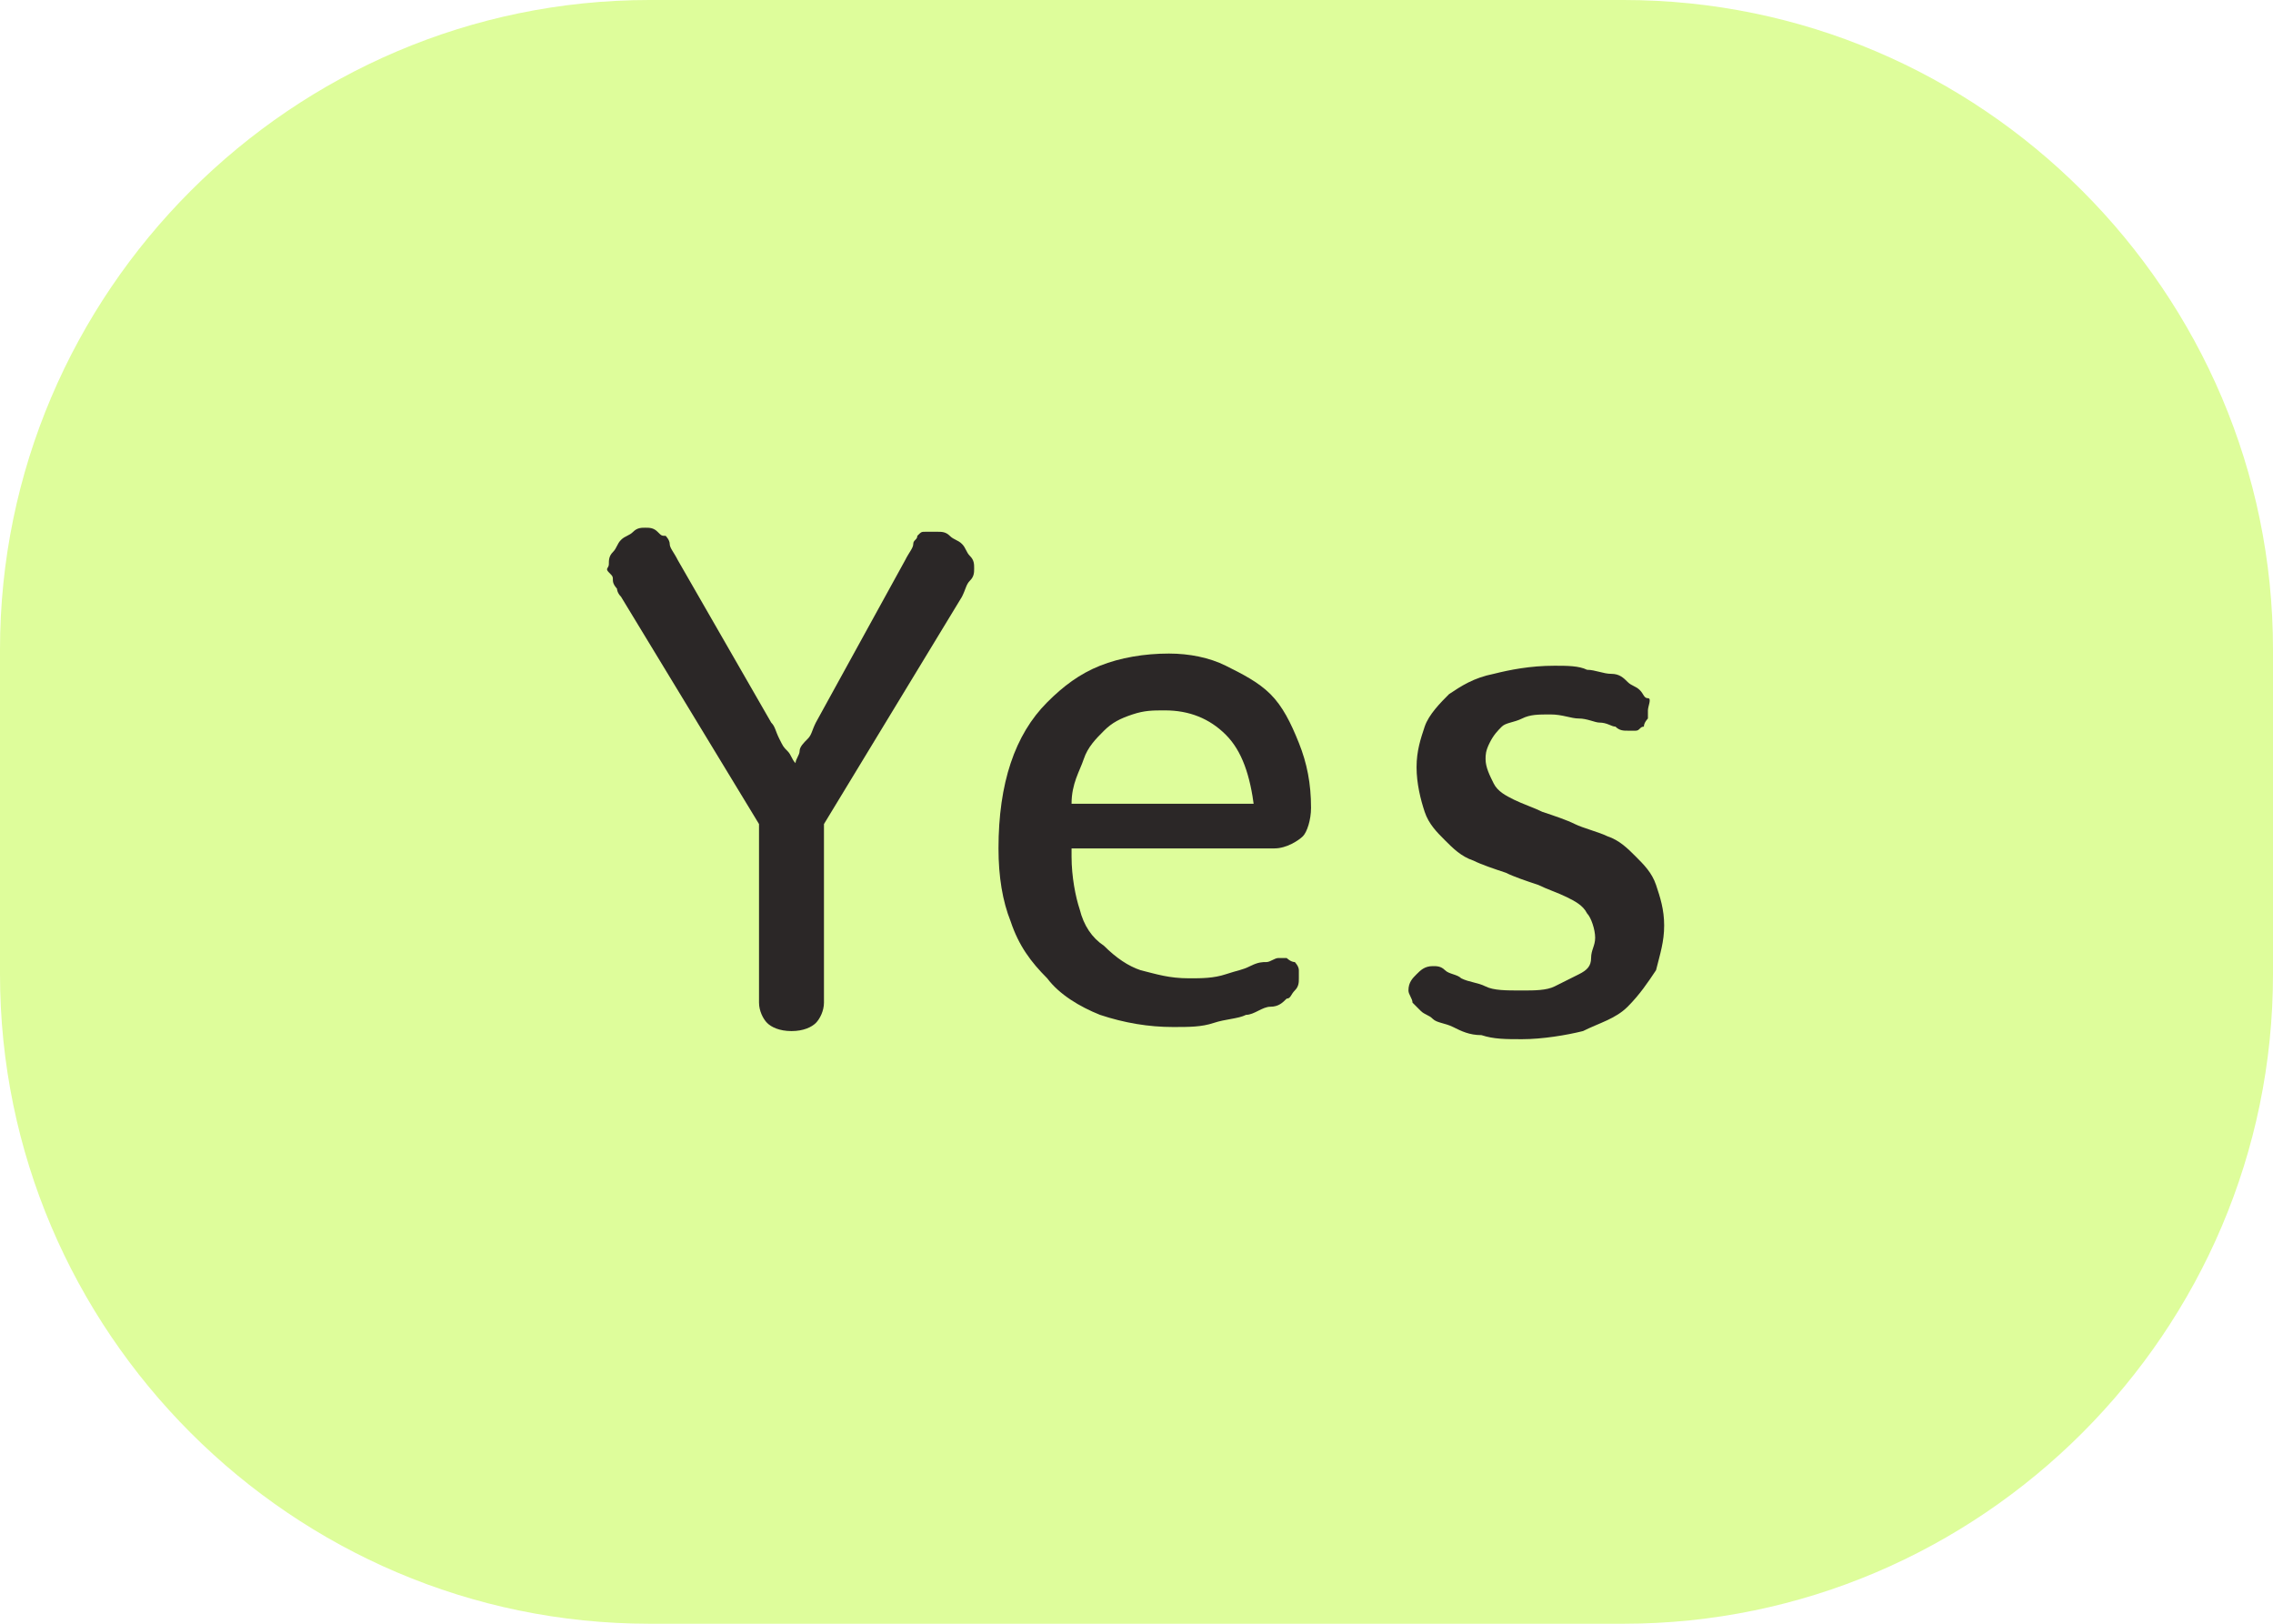
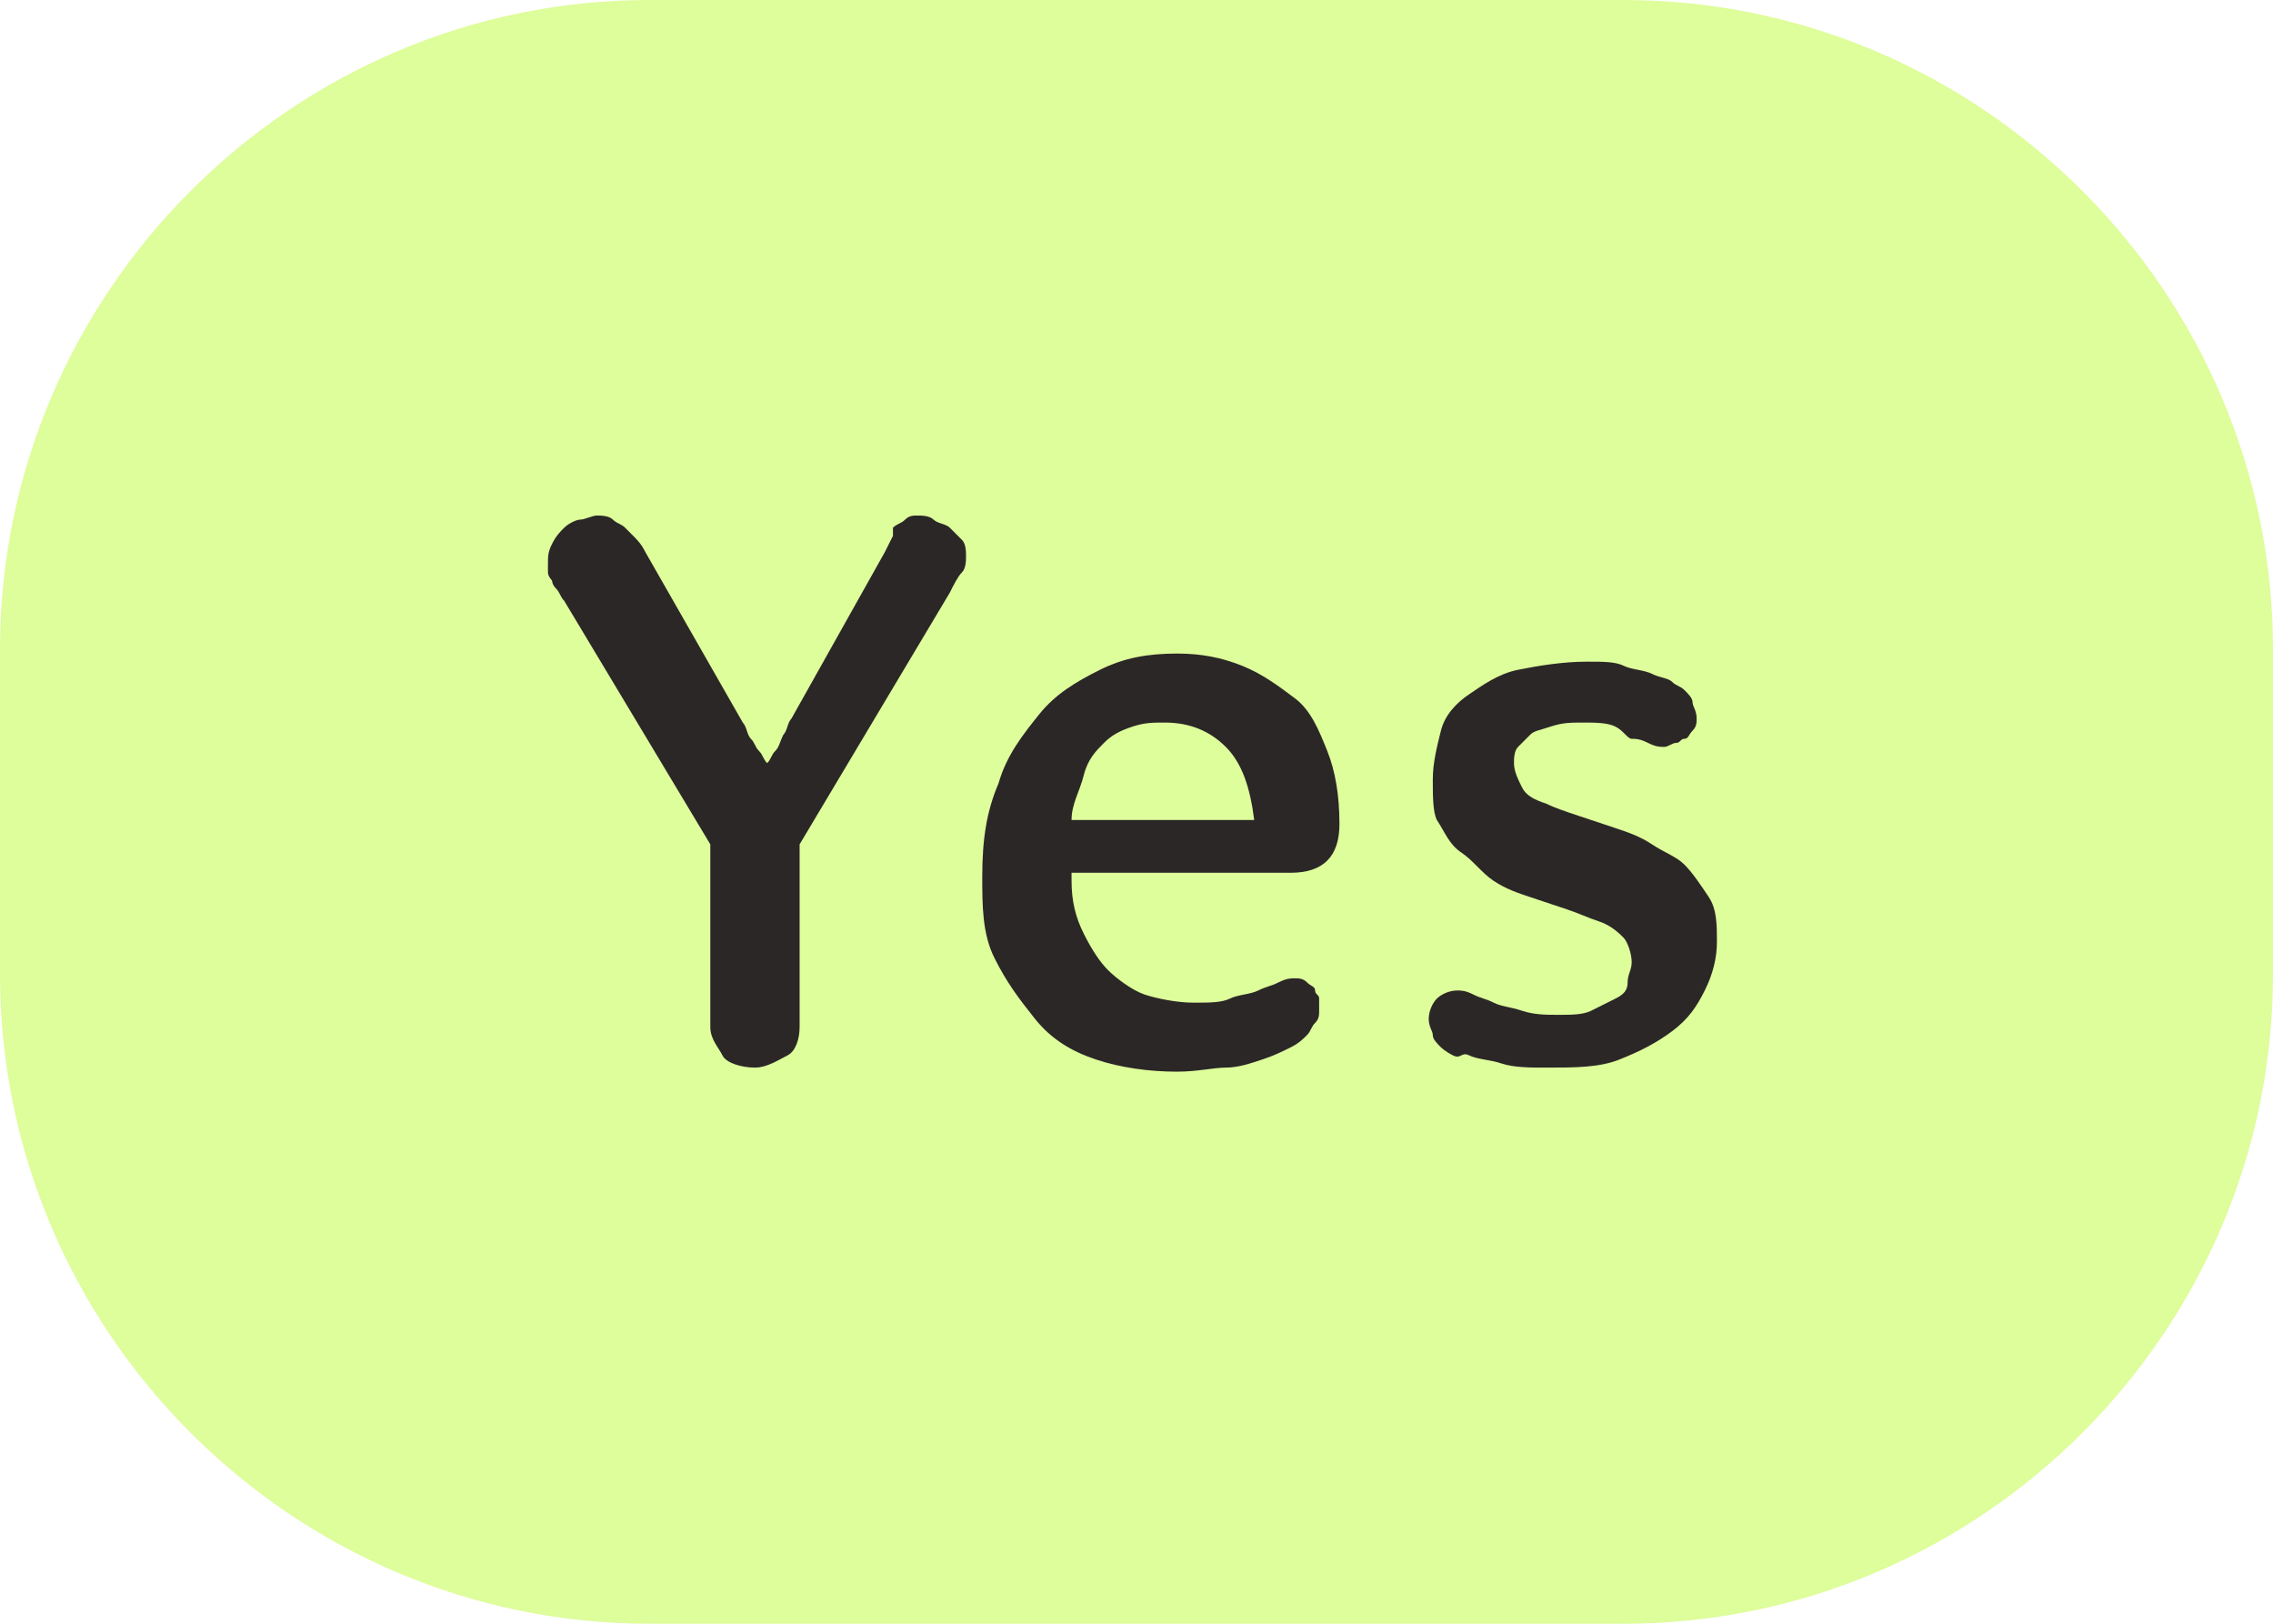
<svg xmlns="http://www.w3.org/2000/svg" version="1.1" x="0px" y="0px" viewBox="0 0 56 40" style="enable-background:new 0 0 56 40;" xml:space="preserve">
  <style type="text/css">
	.st0{fill:#DEFD9B;}
	.st1{display:none;}
	.st2{display:inline;fill:#2B2727;}
	.st3{fill:#2B2727;}
</style>
  <g id="Layer_1">
-     <path class="st0" d="M40,40H16C7.2,40,0,32.8,0,24v-8C0,7.2,7.2,0,16,0h24c8.8,0,16,7.2,16,16v8C56,32.8,48.8,40,40,40z" />
+     <g id="Layer_1_1_">
+       <path class="st0" d="M40,40H16C7.2,40,0,32.8,0,24v-8C0,7.2,7.2,0,16,0h24c8.8,0,16,7.2,16,16v8C56,32.8,48.8,40,40,40z" />
+     </g>
+     <g id="Layer_2_1_" class="st1">
+ 	</g>
+     <g id="Layer_3" class="st1">
+       <path class="st2" d="M22.2,29.2l6.9-9.8c2.5-3.6,1.7-8.6-2-11.1l0,0l-0.8-0.6c-0.9-0.6-2.2-0.4-2.8,0.5l-2.9,4.1    c-0.3,0.5-0.2,1.1,0.2,1.4l2.5,1.7c0.5,0.3,0.6,0.9,0.2,1.4L17.9,25c-0.3,0.5-0.9,0.6-1.4,0.2L14,23.5c-0.5-0.3-1.1-0.2-1.4,0.2    l-2.9,4.1c-0.6,0.9-0.4,2.2,0.5,2.8l0.8,0.6C14.7,33.7,19.7,32.9,22.2,29.2z" />
+     </g>
+     <g id="Layer_4" class="st1">
+       <path class="st2" d="M26.3,12.9h-12c-4.4,0-8,3.6-8,8l0,0v1c0,1.1,0.9,2,2,2h5c0.6,0,1-0.4,1-1v-3c0-0.6,0.4-1,1-1h10    c0.6,0,1,0.4,1,1v3c0,0.6,0.4,1,1,1h5c1.1,0,2-0.9,2-2v-1C34.3,16.4,30.7,12.9,26.3,12.9z" />
+     </g>
  </g>
-   <g id="Layer_2" class="st1">
- </g>
-   <g id="Layer_3" class="st1">
-     <path class="st2" d="M22.2,29.2l6.9-9.8c2.5-3.6,1.7-8.6-2-11.1l0,0l-0.8-0.6c-0.9-0.6-2.2-0.4-2.8,0.5l-2.9,4.1   c-0.3,0.5-0.2,1.1,0.2,1.4l2.5,1.7c0.5,0.3,0.6,0.9,0.2,1.4L17.9,25c-0.3,0.5-0.9,0.6-1.4,0.2l-2.5-1.7c-0.5-0.3-1.1-0.2-1.4,0.2   l-2.9,4.1c-0.6,0.9-0.4,2.2,0.5,2.8l0.8,0.6C14.7,33.7,19.7,32.9,22.2,29.2z" />
-   </g>
-   <g id="Layer_4" class="st1">
-     <path class="st2" d="M26.3,12.9l-12,0c-4.4,0-8,3.6-8,8l0,0v1c0,1.1,0.9,2,2,2h5c0.6,0,1-0.4,1-1v-3c0-0.6,0.4-1,1-1l10,0   c0.6,0,1,0.4,1,1v3c0,0.6,0.4,1,1,1h5c1.1,0,2-0.9,2-2v-1C34.3,16.4,30.7,12.9,26.3,12.9z" />
-   </g>
-   <g id="Layer_5">
+   <g id="Layer_2">
    <g>
-       <path class="st3" d="M15.3,14.7c-0.1-0.1-0.1-0.2-0.1-0.2s-0.1-0.1-0.1-0.2s0-0.1-0.1-0.2s0-0.1,0-0.2c0-0.1,0-0.2,0.1-0.3    s0.1-0.2,0.2-0.3s0.2-0.1,0.3-0.2s0.2-0.1,0.3-0.1s0.2,0,0.3,0.1s0.1,0.1,0.2,0.1c0,0,0.1,0.1,0.1,0.2s0.1,0.2,0.2,0.4l2.3,4    c0.1,0.1,0.1,0.2,0.2,0.4s0.1,0.2,0.2,0.3c0.1,0.1,0.1,0.2,0.2,0.3h0c0-0.1,0.1-0.2,0.1-0.3c0-0.1,0.1-0.2,0.2-0.3    s0.1-0.2,0.2-0.4l2.2-4c0.1-0.2,0.2-0.3,0.2-0.4c0-0.1,0.1-0.1,0.1-0.2c0.1-0.1,0.1-0.1,0.2-0.1c0.1,0,0.2,0,0.3,0    c0.1,0,0.2,0,0.3,0.1s0.2,0.1,0.3,0.2s0.1,0.2,0.2,0.3s0.1,0.2,0.1,0.3c0,0.1,0,0.2-0.1,0.3s-0.1,0.2-0.2,0.4l-3.4,5.6v4.4    c0,0.2-0.1,0.4-0.2,0.5c-0.1,0.1-0.3,0.2-0.6,0.2c-0.3,0-0.5-0.1-0.6-0.2c-0.1-0.1-0.2-0.3-0.2-0.5v-4.4L15.3,14.7z" />
-       <path class="st3" d="M26.4,21.1L26.4,21.1c0,0.5,0.1,1,0.2,1.3c0.1,0.4,0.3,0.7,0.6,0.9c0.3,0.3,0.6,0.5,0.9,0.6    c0.4,0.1,0.7,0.2,1.2,0.2c0.3,0,0.6,0,0.9-0.1s0.4-0.1,0.6-0.2s0.3-0.1,0.4-0.1s0.2-0.1,0.3-0.1c0.1,0,0.2,0,0.2,0    s0.1,0.1,0.2,0.1c0,0,0.1,0.1,0.1,0.2s0,0.1,0,0.2c0,0.1,0,0.2-0.1,0.3s-0.1,0.2-0.2,0.2c-0.1,0.1-0.2,0.2-0.4,0.2    s-0.4,0.2-0.6,0.2c-0.2,0.1-0.5,0.1-0.8,0.2c-0.3,0.1-0.6,0.1-1,0.1c-0.6,0-1.2-0.1-1.8-0.3c-0.5-0.2-1-0.5-1.3-0.9    c-0.4-0.4-0.7-0.8-0.9-1.4c-0.2-0.5-0.3-1.1-0.3-1.8c0-0.8,0.1-1.5,0.3-2.1s0.5-1.1,0.9-1.5s0.8-0.7,1.3-0.9s1.1-0.3,1.7-0.3    c0.5,0,1,0.1,1.4,0.3s0.8,0.4,1.1,0.7s0.5,0.7,0.7,1.2s0.3,1,0.3,1.6c0,0.3-0.1,0.6-0.2,0.7s-0.4,0.3-0.7,0.3H26.4z M30.9,19.9    c-0.1-0.8-0.3-1.4-0.7-1.8s-0.9-0.6-1.5-0.6c-0.3,0-0.5,0-0.8,0.1s-0.5,0.2-0.7,0.4c-0.2,0.2-0.4,0.4-0.5,0.7s-0.3,0.6-0.3,1.1    H30.9z" />
-       <path class="st3" d="M34.9,18.9c0-0.4,0.1-0.7,0.2-1s0.4-0.6,0.6-0.8c0.3-0.2,0.6-0.4,1.1-0.5c0.4-0.1,0.9-0.2,1.5-0.2    c0.3,0,0.6,0,0.8,0.1c0.2,0,0.4,0.1,0.6,0.1s0.3,0.1,0.4,0.2c0.1,0.1,0.2,0.1,0.3,0.2c0.1,0.1,0.1,0.2,0.2,0.2s0,0.2,0,0.3    c0,0.1,0,0.2,0,0.2s-0.1,0.1-0.1,0.2c-0.1,0-0.1,0.1-0.2,0.1s-0.1,0-0.2,0c-0.1,0-0.2,0-0.3-0.1c-0.1,0-0.2-0.1-0.4-0.1    c-0.1,0-0.3-0.1-0.5-0.1s-0.4-0.1-0.7-0.1c-0.3,0-0.5,0-0.7,0.1s-0.4,0.1-0.5,0.2s-0.2,0.2-0.3,0.4s-0.1,0.3-0.1,0.4    c0,0.2,0.1,0.4,0.2,0.6c0.1,0.2,0.3,0.3,0.5,0.4c0.2,0.1,0.5,0.2,0.7,0.3c0.3,0.1,0.6,0.2,0.8,0.3s0.6,0.2,0.8,0.3    c0.3,0.1,0.5,0.3,0.7,0.5s0.4,0.4,0.5,0.7c0.1,0.3,0.2,0.6,0.2,1s-0.1,0.7-0.2,1.1c-0.2,0.3-0.4,0.6-0.7,0.9s-0.7,0.4-1.1,0.6    c-0.4,0.1-1,0.2-1.5,0.2c-0.4,0-0.7,0-1-0.1c-0.3,0-0.5-0.1-0.7-0.2c-0.2-0.1-0.4-0.1-0.5-0.2S35.1,25,35,24.9    c-0.1-0.1-0.1-0.1-0.2-0.2c0-0.1-0.1-0.2-0.1-0.3c0-0.2,0.1-0.3,0.2-0.4c0.1-0.1,0.2-0.2,0.4-0.2c0.1,0,0.2,0,0.3,0.1    c0.1,0.1,0.3,0.1,0.4,0.2c0.2,0.1,0.4,0.1,0.6,0.2s0.5,0.1,0.9,0.1c0.3,0,0.6,0,0.8-0.1c0.2-0.1,0.4-0.2,0.6-0.3    c0.2-0.1,0.3-0.2,0.3-0.4s0.1-0.3,0.1-0.5c0-0.2-0.1-0.5-0.2-0.6c-0.1-0.2-0.3-0.3-0.5-0.4c-0.2-0.1-0.5-0.2-0.7-0.3    c-0.3-0.1-0.6-0.2-0.8-0.3c-0.3-0.1-0.6-0.2-0.8-0.3c-0.3-0.1-0.5-0.3-0.7-0.5s-0.4-0.4-0.5-0.7S34.9,19.3,34.9,18.9z" />
+       <path class="st3" d="M13.9,14.8c-0.1-0.1-0.1-0.2-0.2-0.3s-0.1-0.2-0.1-0.2s-0.1-0.1-0.1-0.2s0-0.1,0-0.2c0-0.2,0-0.3,0.1-0.5    s0.2-0.3,0.3-0.4s0.3-0.2,0.4-0.2s0.3-0.1,0.4-0.1c0.1,0,0.3,0,0.4,0.1s0.2,0.1,0.3,0.2c0.1,0.1,0.1,0.1,0.2,0.2    c0.1,0.1,0.2,0.2,0.3,0.4l2.4,4.2c0.1,0.1,0.1,0.3,0.2,0.4s0.1,0.2,0.2,0.3c0.1,0.1,0.1,0.2,0.2,0.3h0c0.1-0.1,0.1-0.2,0.2-0.3    c0.1-0.1,0.1-0.2,0.2-0.4c0.1-0.1,0.1-0.3,0.2-0.4l2.3-4.1c0.1-0.2,0.2-0.4,0.2-0.4S22,13.1,22,13c0.1-0.1,0.2-0.1,0.3-0.2    s0.2-0.1,0.3-0.1c0.1,0,0.3,0,0.4,0.1s0.3,0.1,0.4,0.2c0.1,0.1,0.2,0.2,0.3,0.3s0.1,0.3,0.1,0.4c0,0.1,0,0.3-0.1,0.4    s-0.2,0.3-0.3,0.5l-3.7,6.2v4.5c0,0.3-0.1,0.6-0.3,0.7s-0.5,0.3-0.8,0.3s-0.7-0.1-0.8-0.3s-0.3-0.4-0.3-0.7v-4.5L13.9,14.8z" />
+       <path class="st3" d="M26.4,21.7L26.4,21.7c0,0.5,0.1,0.9,0.3,1.3s0.4,0.7,0.6,0.9s0.6,0.5,0.9,0.6s0.8,0.2,1.2,0.2    c0.4,0,0.7,0,0.9-0.1s0.5-0.1,0.7-0.2s0.3-0.1,0.5-0.2s0.3-0.1,0.4-0.1c0.1,0,0.2,0,0.3,0.1s0.2,0.1,0.2,0.2s0.1,0.1,0.1,0.2    s0,0.2,0,0.3c0,0.1,0,0.2-0.1,0.3s-0.1,0.2-0.2,0.3c-0.1,0.1-0.2,0.2-0.4,0.3s-0.4,0.2-0.7,0.3s-0.6,0.2-0.9,0.2s-0.7,0.1-1.2,0.1    c-0.7,0-1.4-0.1-2-0.3s-1.1-0.5-1.5-1s-0.7-0.9-1-1.5s-0.3-1.3-0.3-2c0-0.9,0.1-1.6,0.4-2.3c0.2-0.7,0.6-1.2,1-1.7    s0.9-0.8,1.5-1.1s1.2-0.4,1.9-0.4c0.6,0,1.1,0.1,1.6,0.3s0.9,0.5,1.3,0.8s0.6,0.8,0.8,1.3s0.3,1.1,0.3,1.8c0,0.4-0.1,0.7-0.3,0.9    s-0.5,0.3-0.9,0.3H26.4z M30.9,20.2c-0.1-0.8-0.3-1.4-0.7-1.8s-0.9-0.6-1.5-0.6c-0.3,0-0.5,0-0.8,0.1s-0.5,0.2-0.7,0.4    s-0.4,0.4-0.5,0.8s-0.3,0.7-0.3,1.1H30.9z" />
+       <path class="st3" d="M35.3,19.2c0-0.4,0.1-0.8,0.2-1.2s0.4-0.7,0.7-0.9s0.7-0.5,1.2-0.6s1.1-0.2,1.7-0.2c0.4,0,0.7,0,0.9,0.1    s0.5,0.1,0.7,0.2s0.4,0.1,0.5,0.2s0.2,0.1,0.3,0.2c0.1,0.1,0.2,0.2,0.2,0.3s0.1,0.2,0.1,0.4c0,0.1,0,0.2-0.1,0.3s-0.1,0.2-0.2,0.2    s-0.1,0.1-0.2,0.1s-0.2,0.1-0.3,0.1c-0.1,0-0.2,0-0.4-0.1s-0.3-0.1-0.4-0.1S40,18,39.8,17.9s-0.5-0.1-0.8-0.1    c-0.3,0-0.5,0-0.8,0.1s-0.4,0.1-0.5,0.2s-0.2,0.2-0.3,0.3s-0.1,0.3-0.1,0.4c0,0.2,0.1,0.4,0.2,0.6s0.3,0.3,0.6,0.4    c0.2,0.1,0.5,0.2,0.8,0.3s0.6,0.2,0.9,0.3s0.6,0.2,0.9,0.4s0.6,0.3,0.8,0.5s0.4,0.5,0.6,0.8s0.2,0.7,0.2,1.1    c0,0.4-0.1,0.8-0.3,1.2s-0.4,0.7-0.8,1s-0.8,0.5-1.3,0.7s-1.1,0.2-1.8,0.2c-0.4,0-0.8,0-1.1-0.1s-0.6-0.1-0.8-0.2S36,26.1,35.8,26    s-0.3-0.2-0.3-0.2c-0.1-0.1-0.2-0.2-0.2-0.3s-0.1-0.2-0.1-0.4c0-0.2,0.1-0.4,0.2-0.5s0.3-0.2,0.5-0.2c0.1,0,0.2,0,0.4,0.1    s0.3,0.1,0.5,0.2s0.4,0.1,0.7,0.2s0.6,0.1,0.9,0.1c0.3,0,0.6,0,0.8-0.1s0.4-0.2,0.6-0.3s0.3-0.2,0.3-0.4s0.1-0.3,0.1-0.5    c0-0.2-0.1-0.5-0.2-0.6s-0.3-0.3-0.6-0.4s-0.5-0.2-0.8-0.3s-0.6-0.2-0.9-0.3s-0.6-0.2-0.9-0.4S36.3,21.2,36,21s-0.4-0.5-0.6-0.8    C35.3,20,35.3,19.6,35.3,19.2z" />
    </g>
  </g>
</svg>
